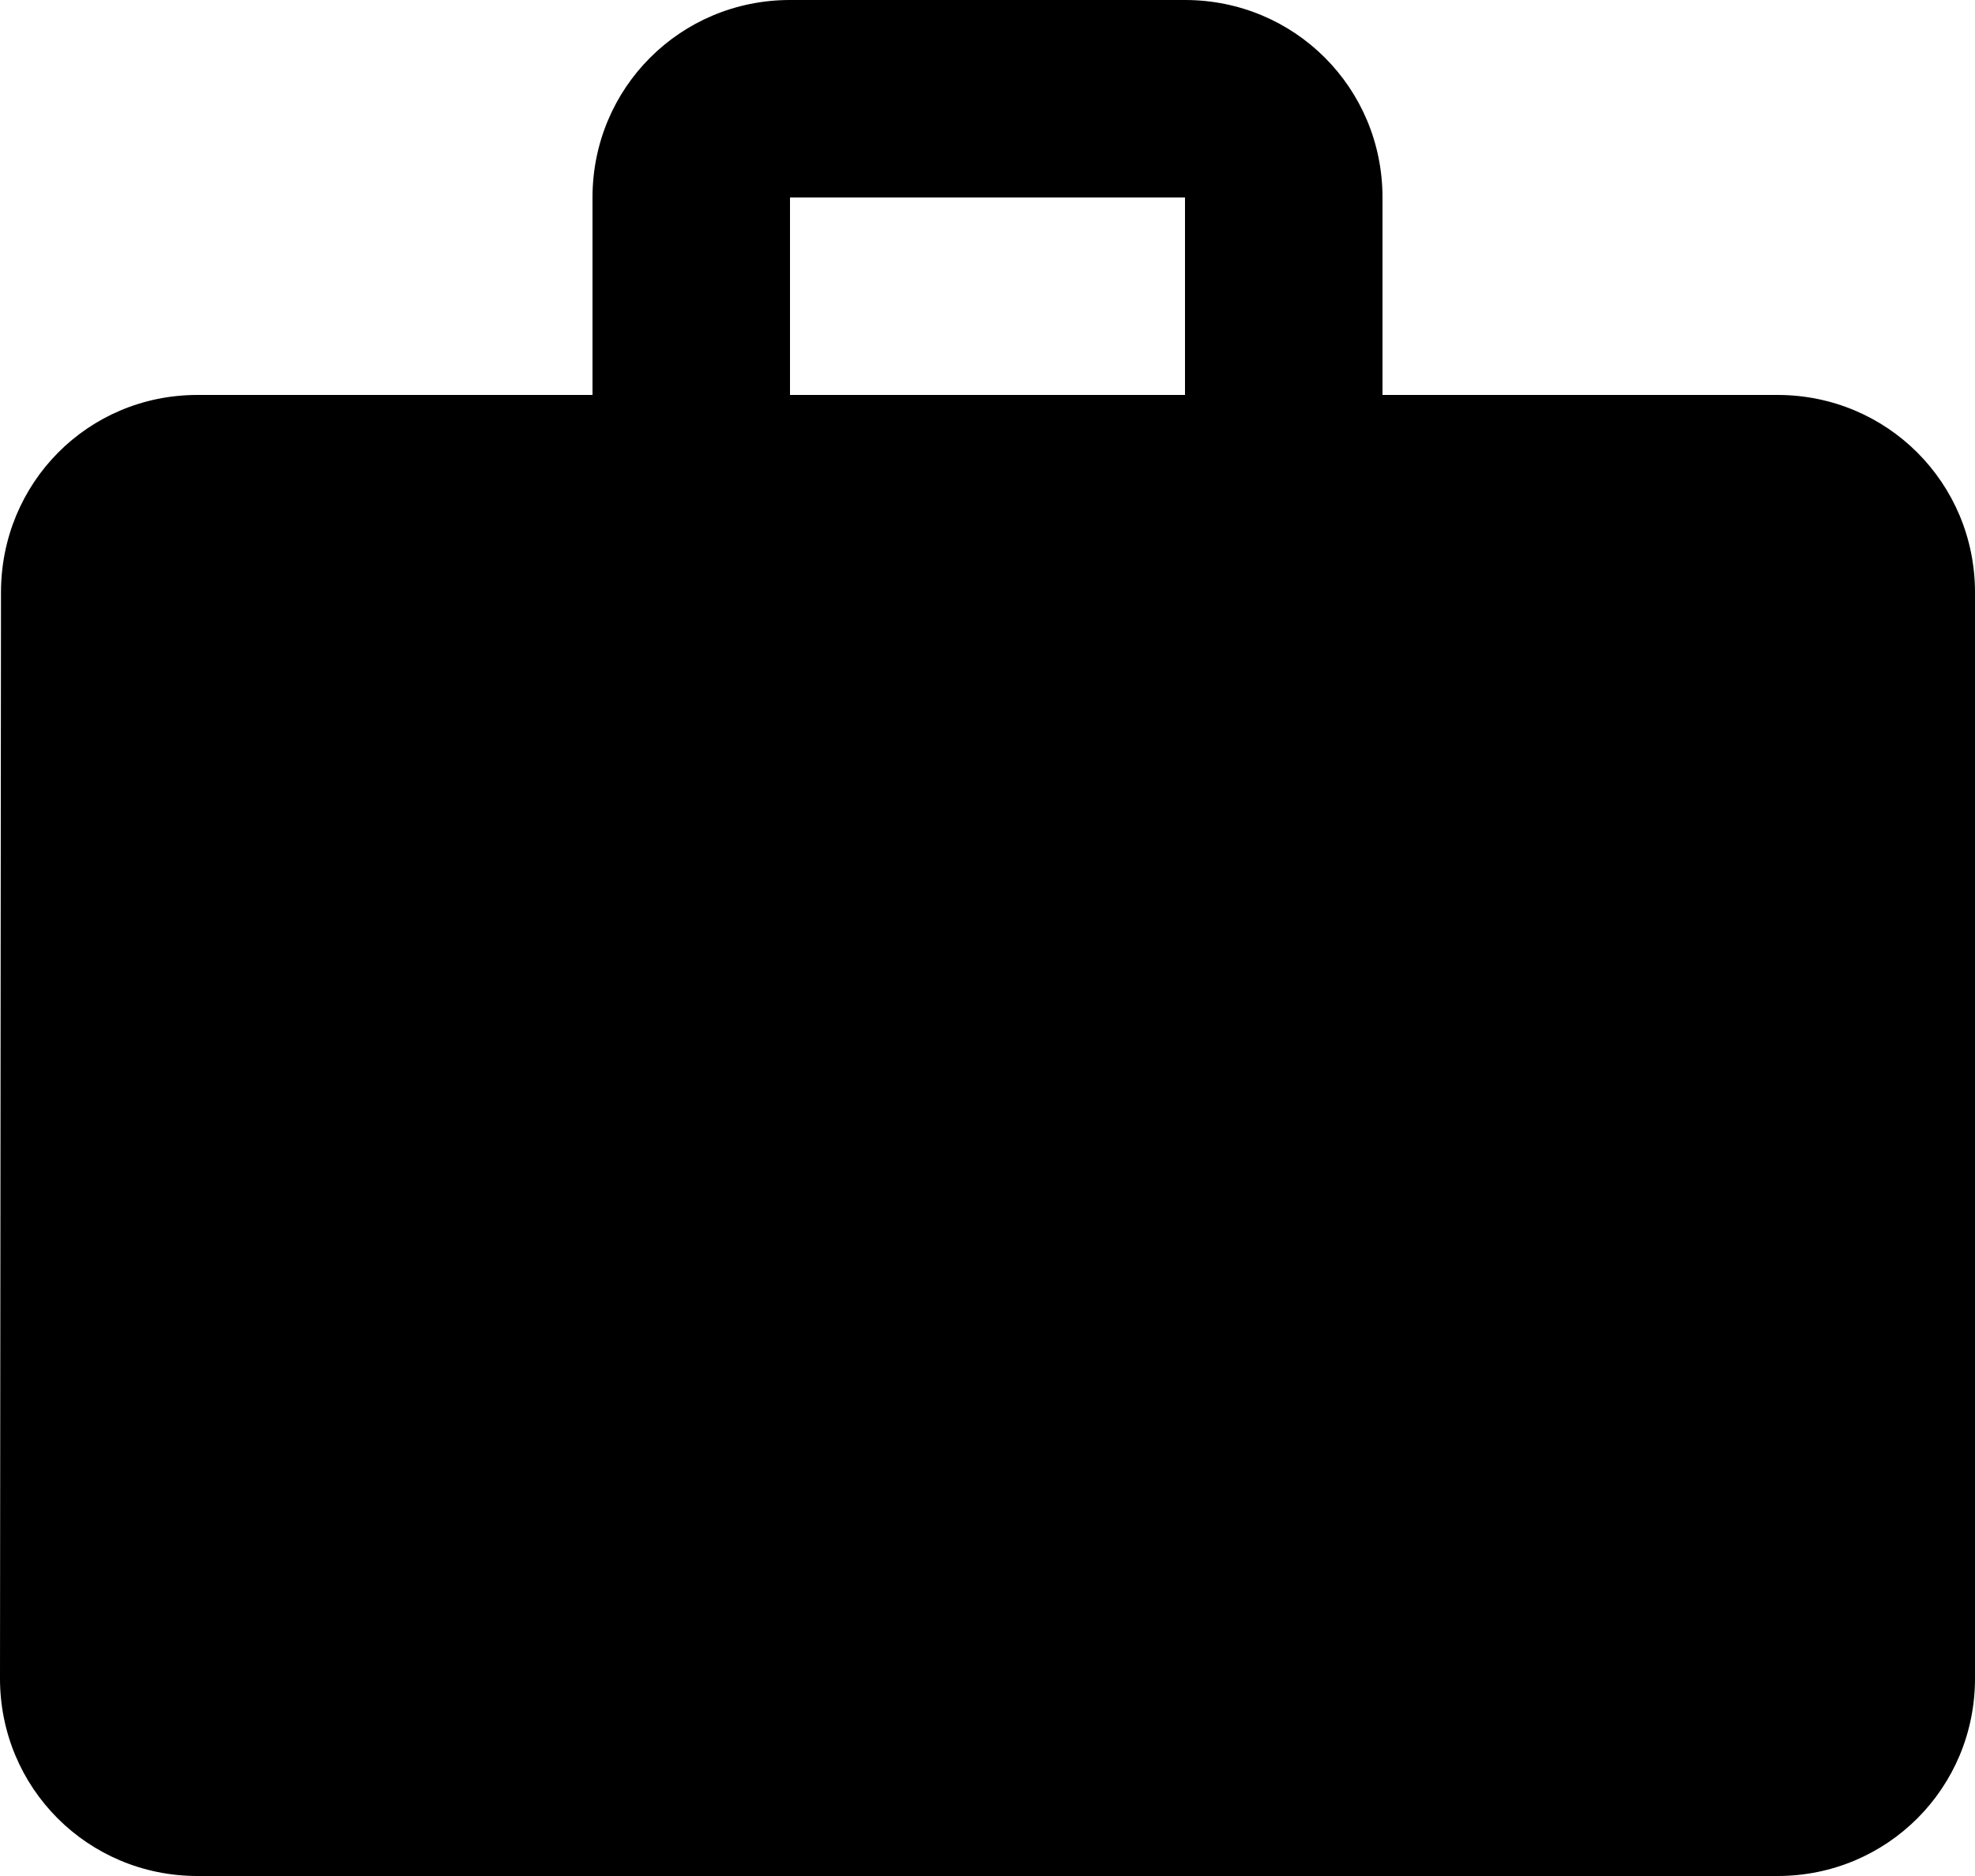
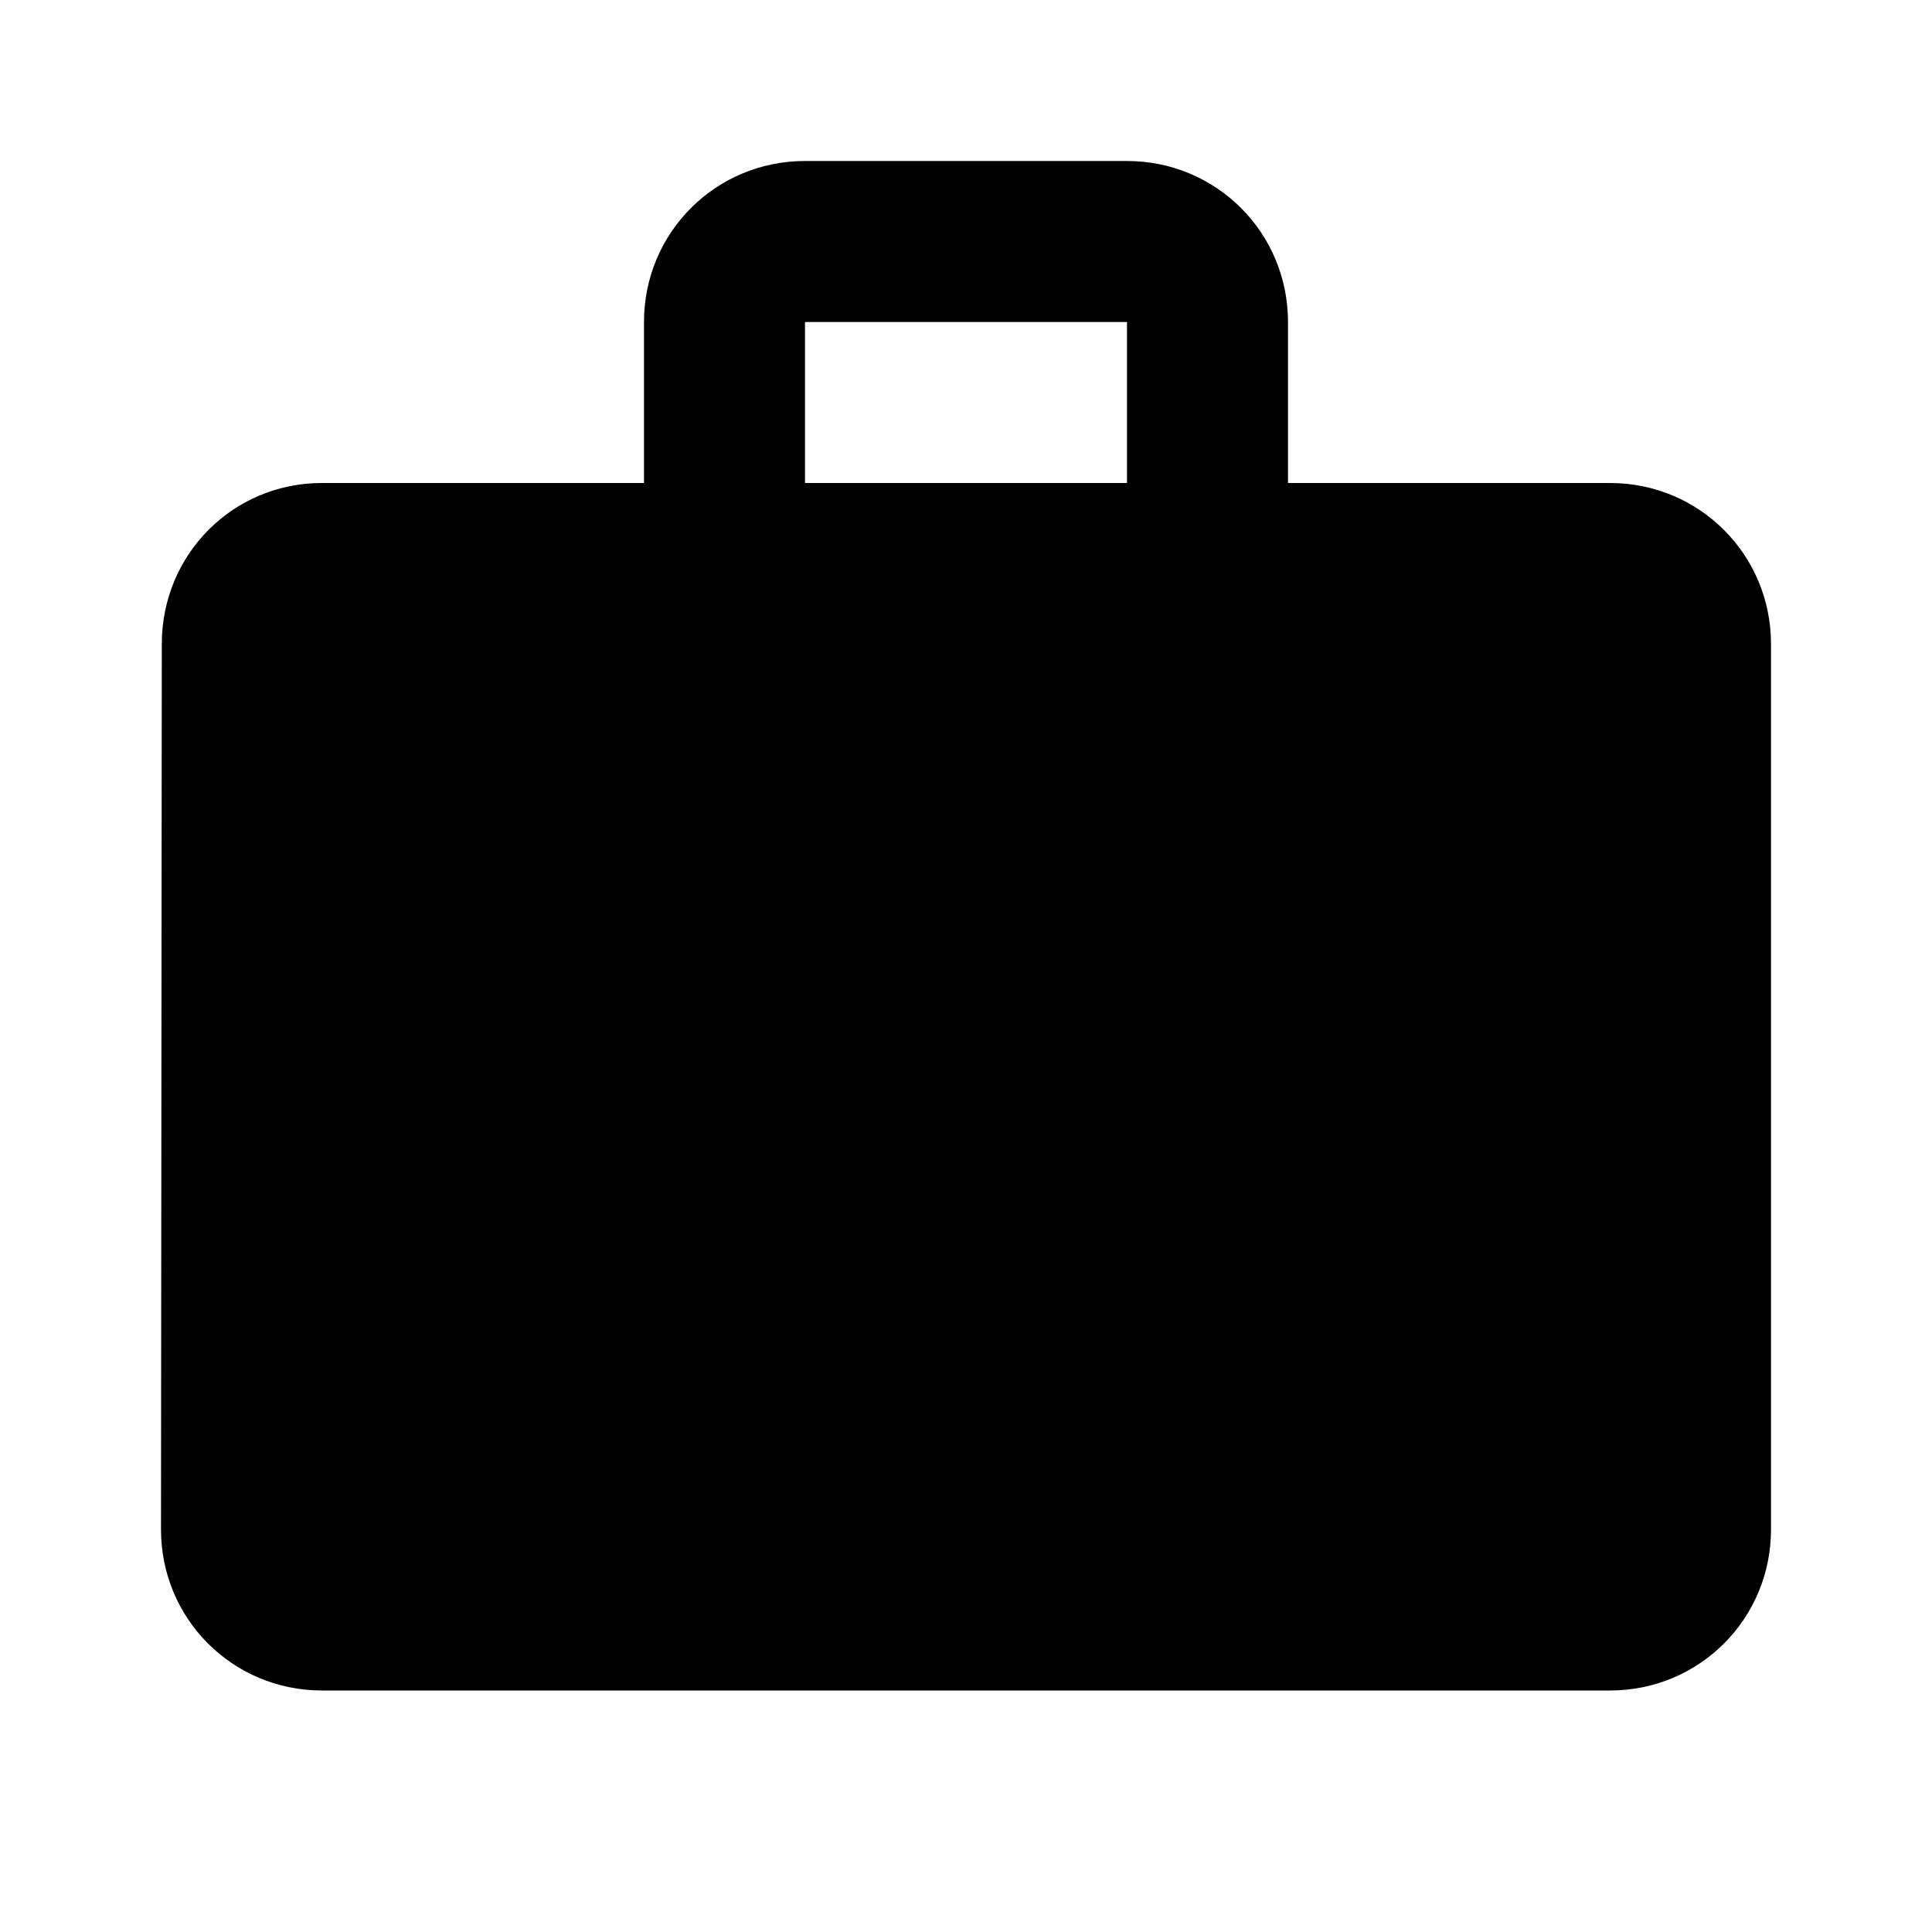
- <svg xmlns="http://www.w3.org/2000/svg" width="20px" height="19px" viewBox="0 0 20 19" version="1.1">
-   <g id="Symbols" stroke="none" stroke-width="1" fill-rule="evenodd">
-     <g id="icon/active/clients" transform="translate(-2, -2)">
-       <path d="M20,6 L16,6 L16,4 C16,2.89 15.11,2 14,2 L10,2 C8.89,2 8,2.89 8,4 L8,6 L4,6 C2.89,6 2.01,6.89 2.01,8 L2,19 C2,20.11 2.89,21 4,21 L20,21 C21.11,21 22,20.11 22,19 L22,8 C22,6.89 21.11,6 20,6 Z M14,6 L10,6 L10,4 L14,4 L14,6 Z" fill-rule="nonzero" />
-     </g>
+ <svg xmlns="http://www.w3.org/2000/svg" width="24" height="24" viewBox="0 0 24 24">
+   <g fill-rule="evenodd">
+     <path fill-rule="nonzero" d="M20 6h-4V4c0-1.11-.89-2-2-2h-4c-1.11 0-2 .89-2 2v2H4c-1.11 0-1.99.89-1.99 2L2 19c0 1.11.89 2 2 2h16c1.11 0 2-.89 2-2V8c0-1.11-.89-2-2-2zm-6 0h-4V4h4v2z" />
  </g>
</svg>
